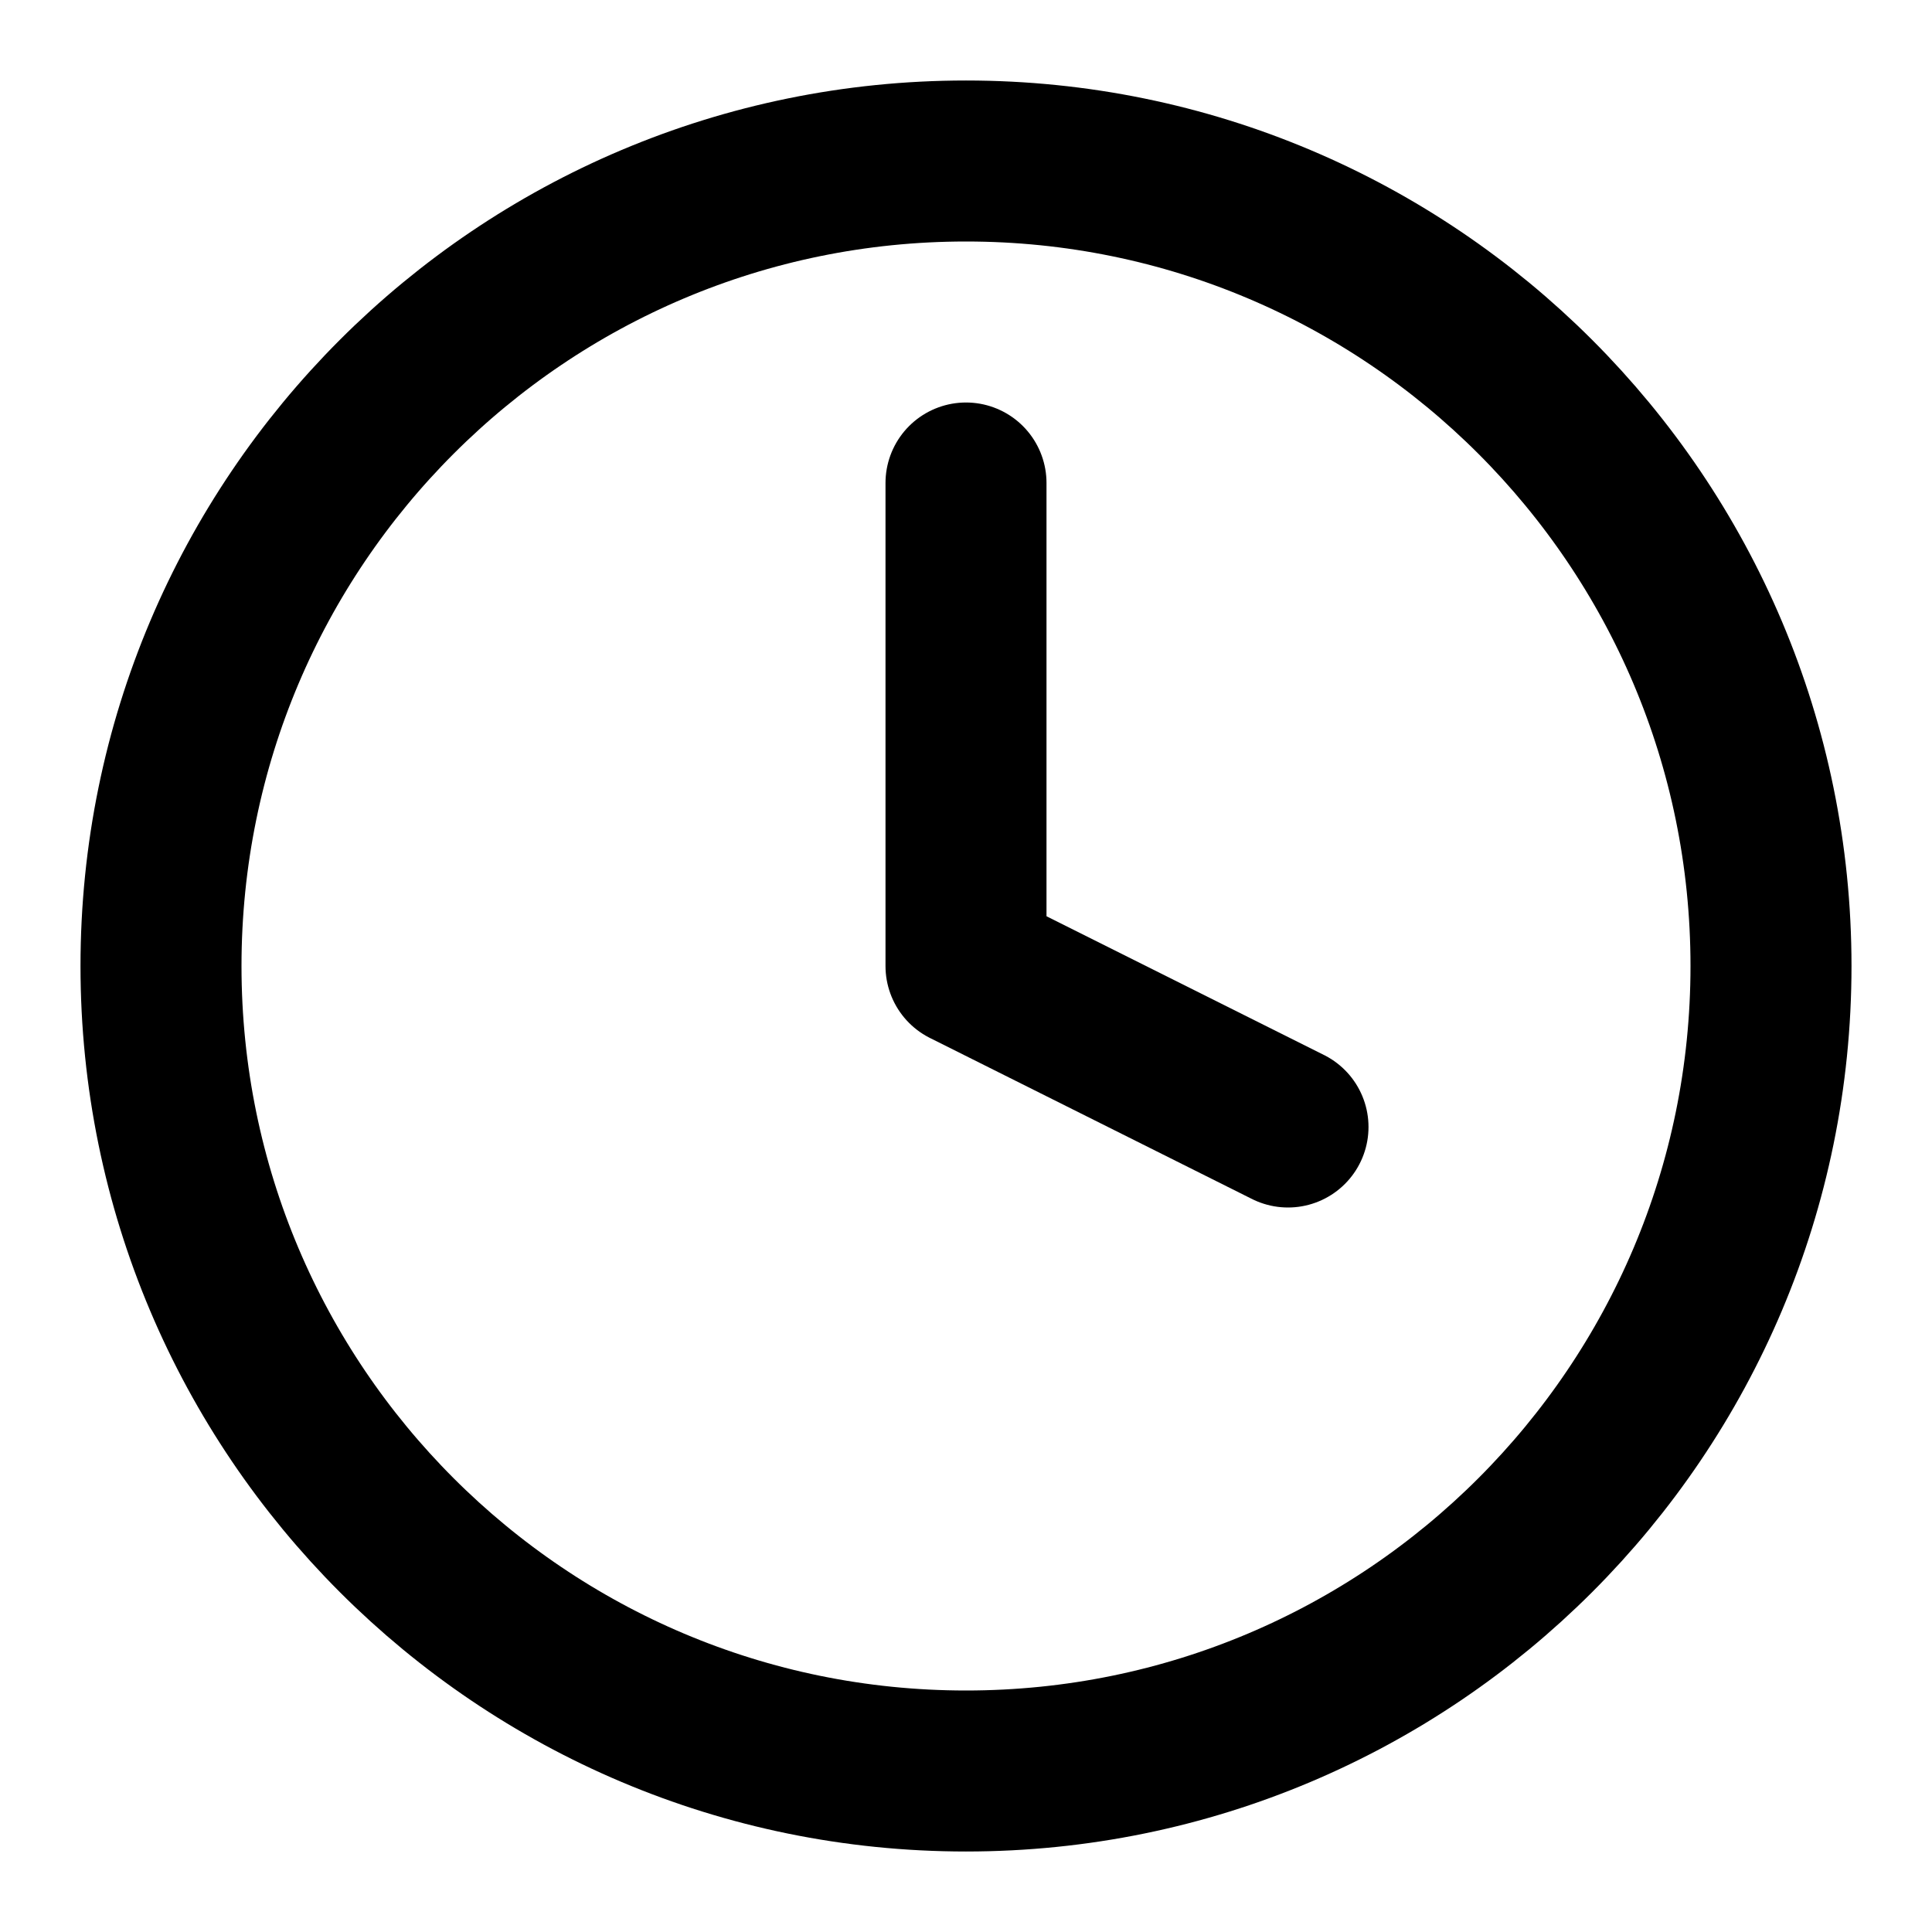
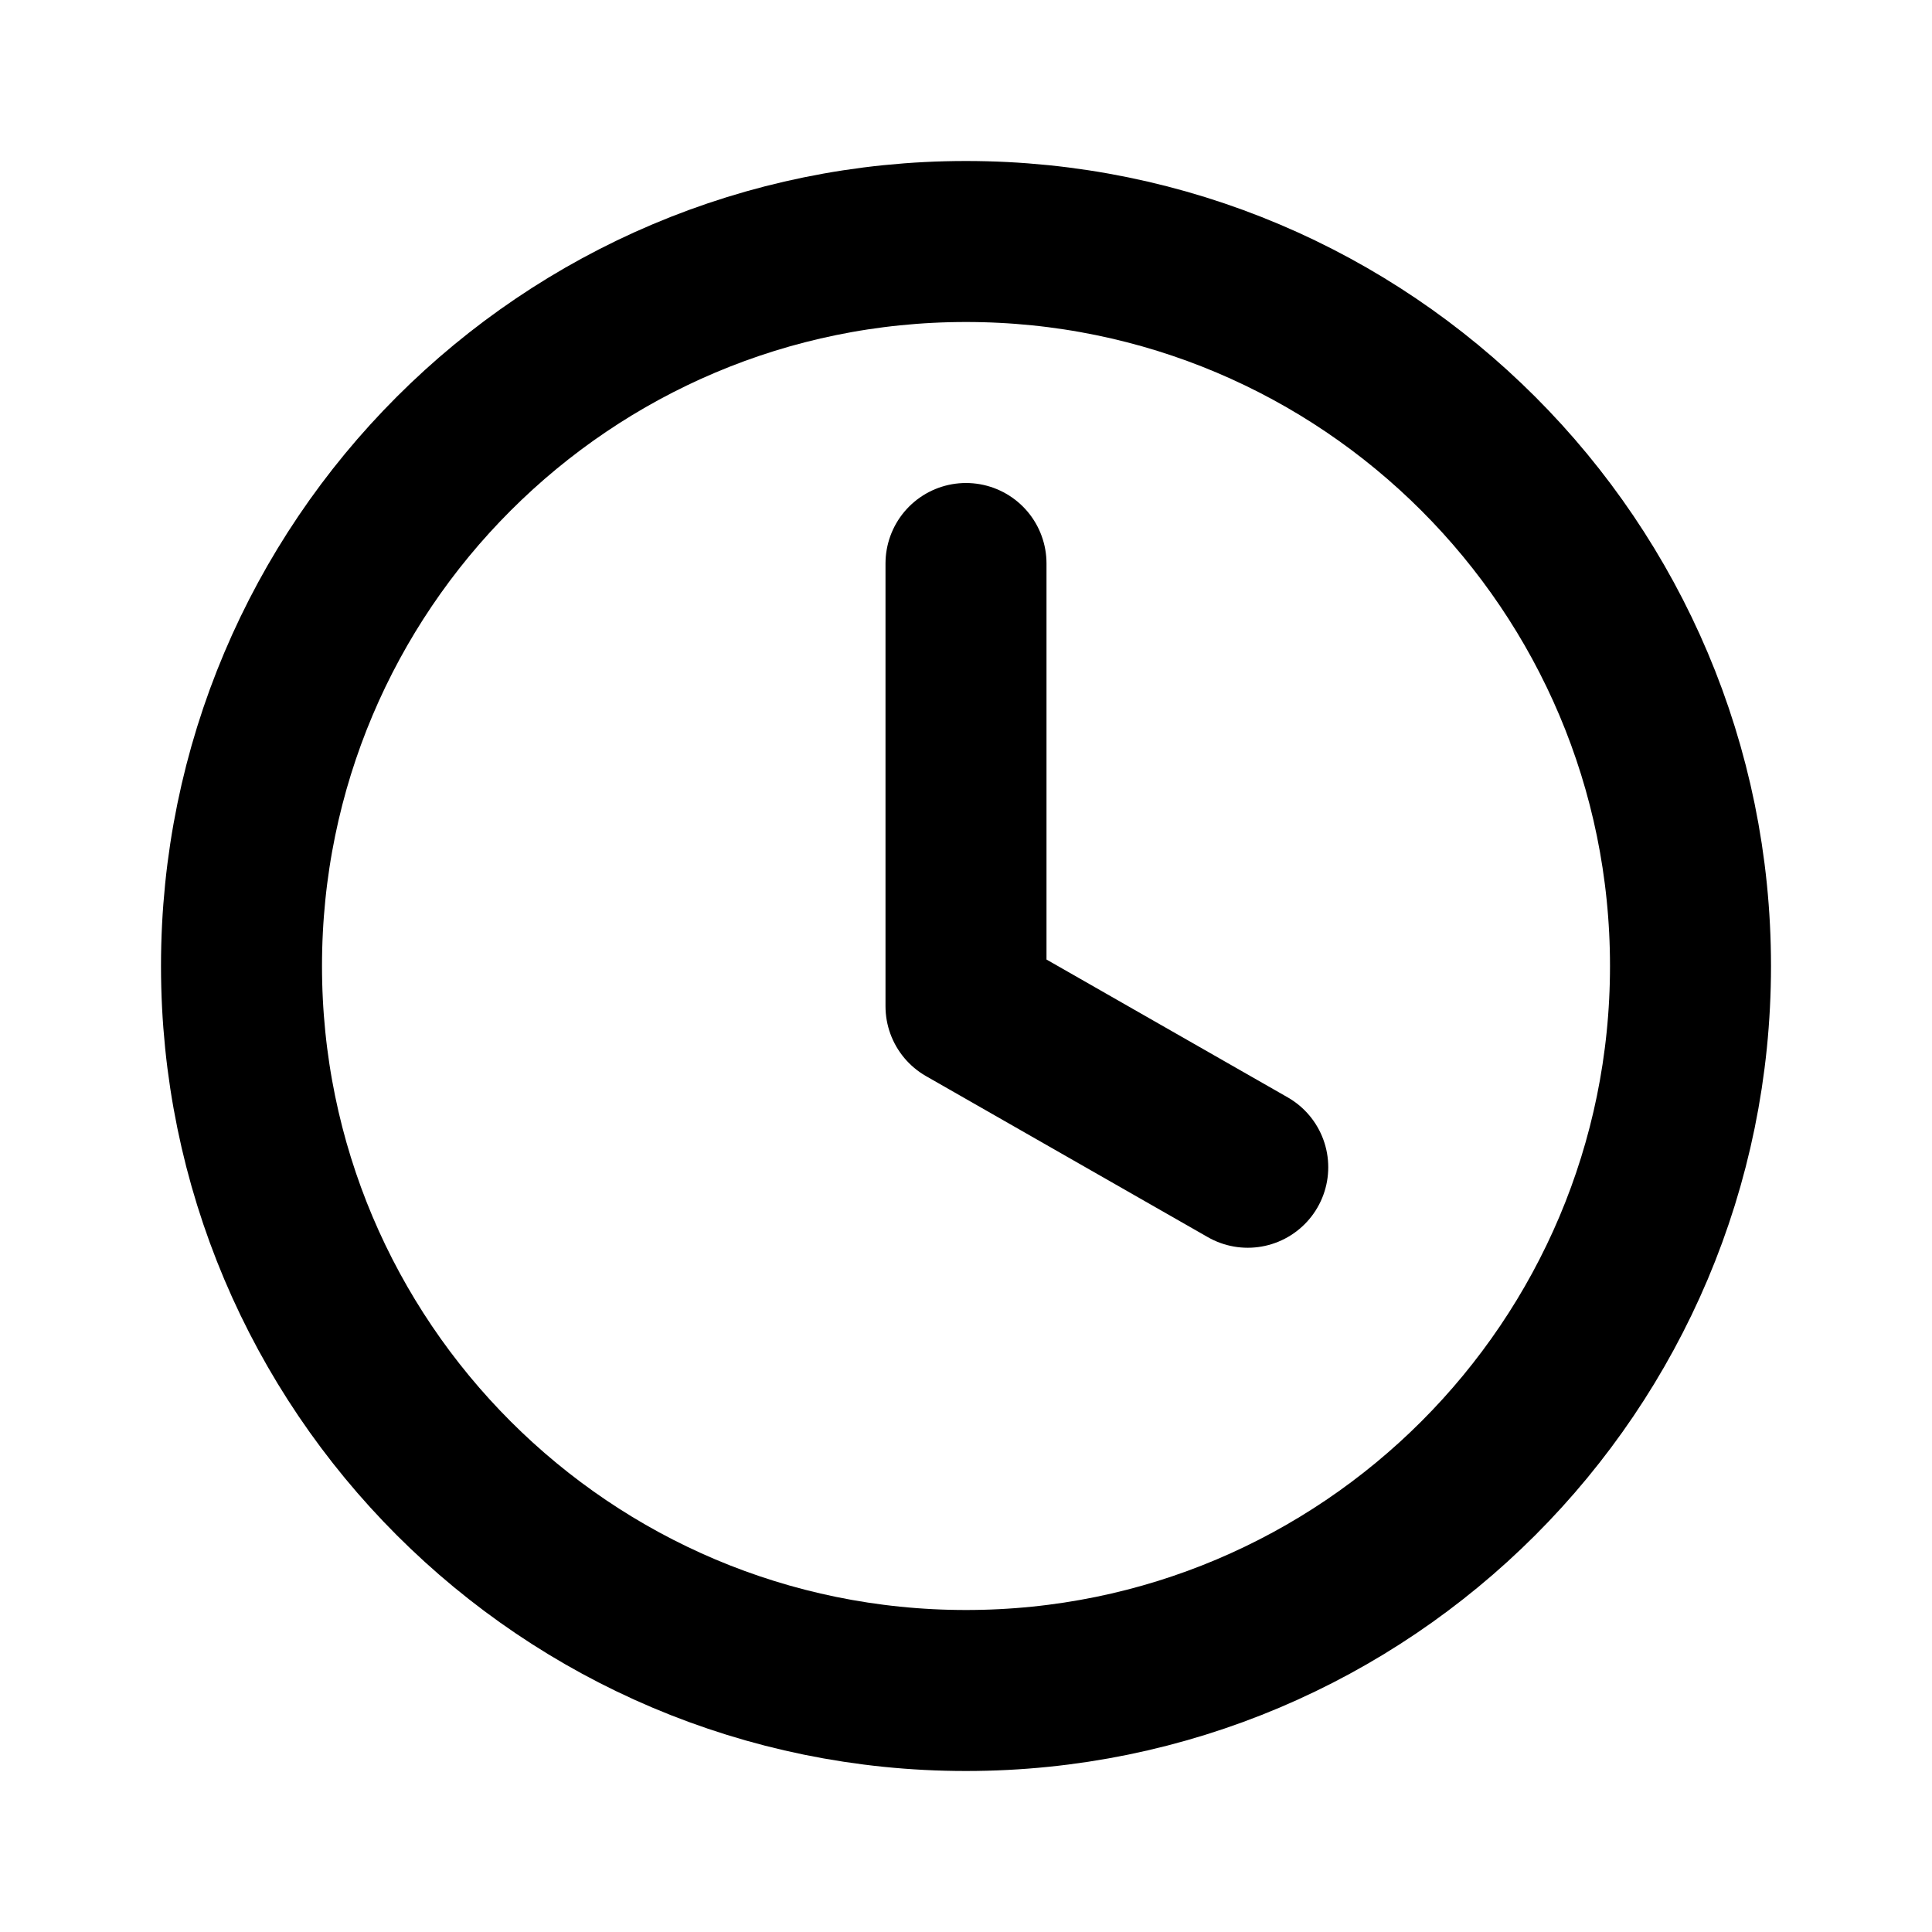
<svg xmlns="http://www.w3.org/2000/svg" viewBox="0 0 24 24" fill="none" stroke="currentColor" stroke-width="2" stroke-linecap="round" stroke-linejoin="round">
-   <circle cx="12" cy="12" r="10" />
-   <polyline points="12 6 12 12 16 14" />
+   <circle cx="12" cy="12" r="9" fill="none" />
+   <path d="M12 7v5.5l3.5 2" fill="none" />
</svg>
